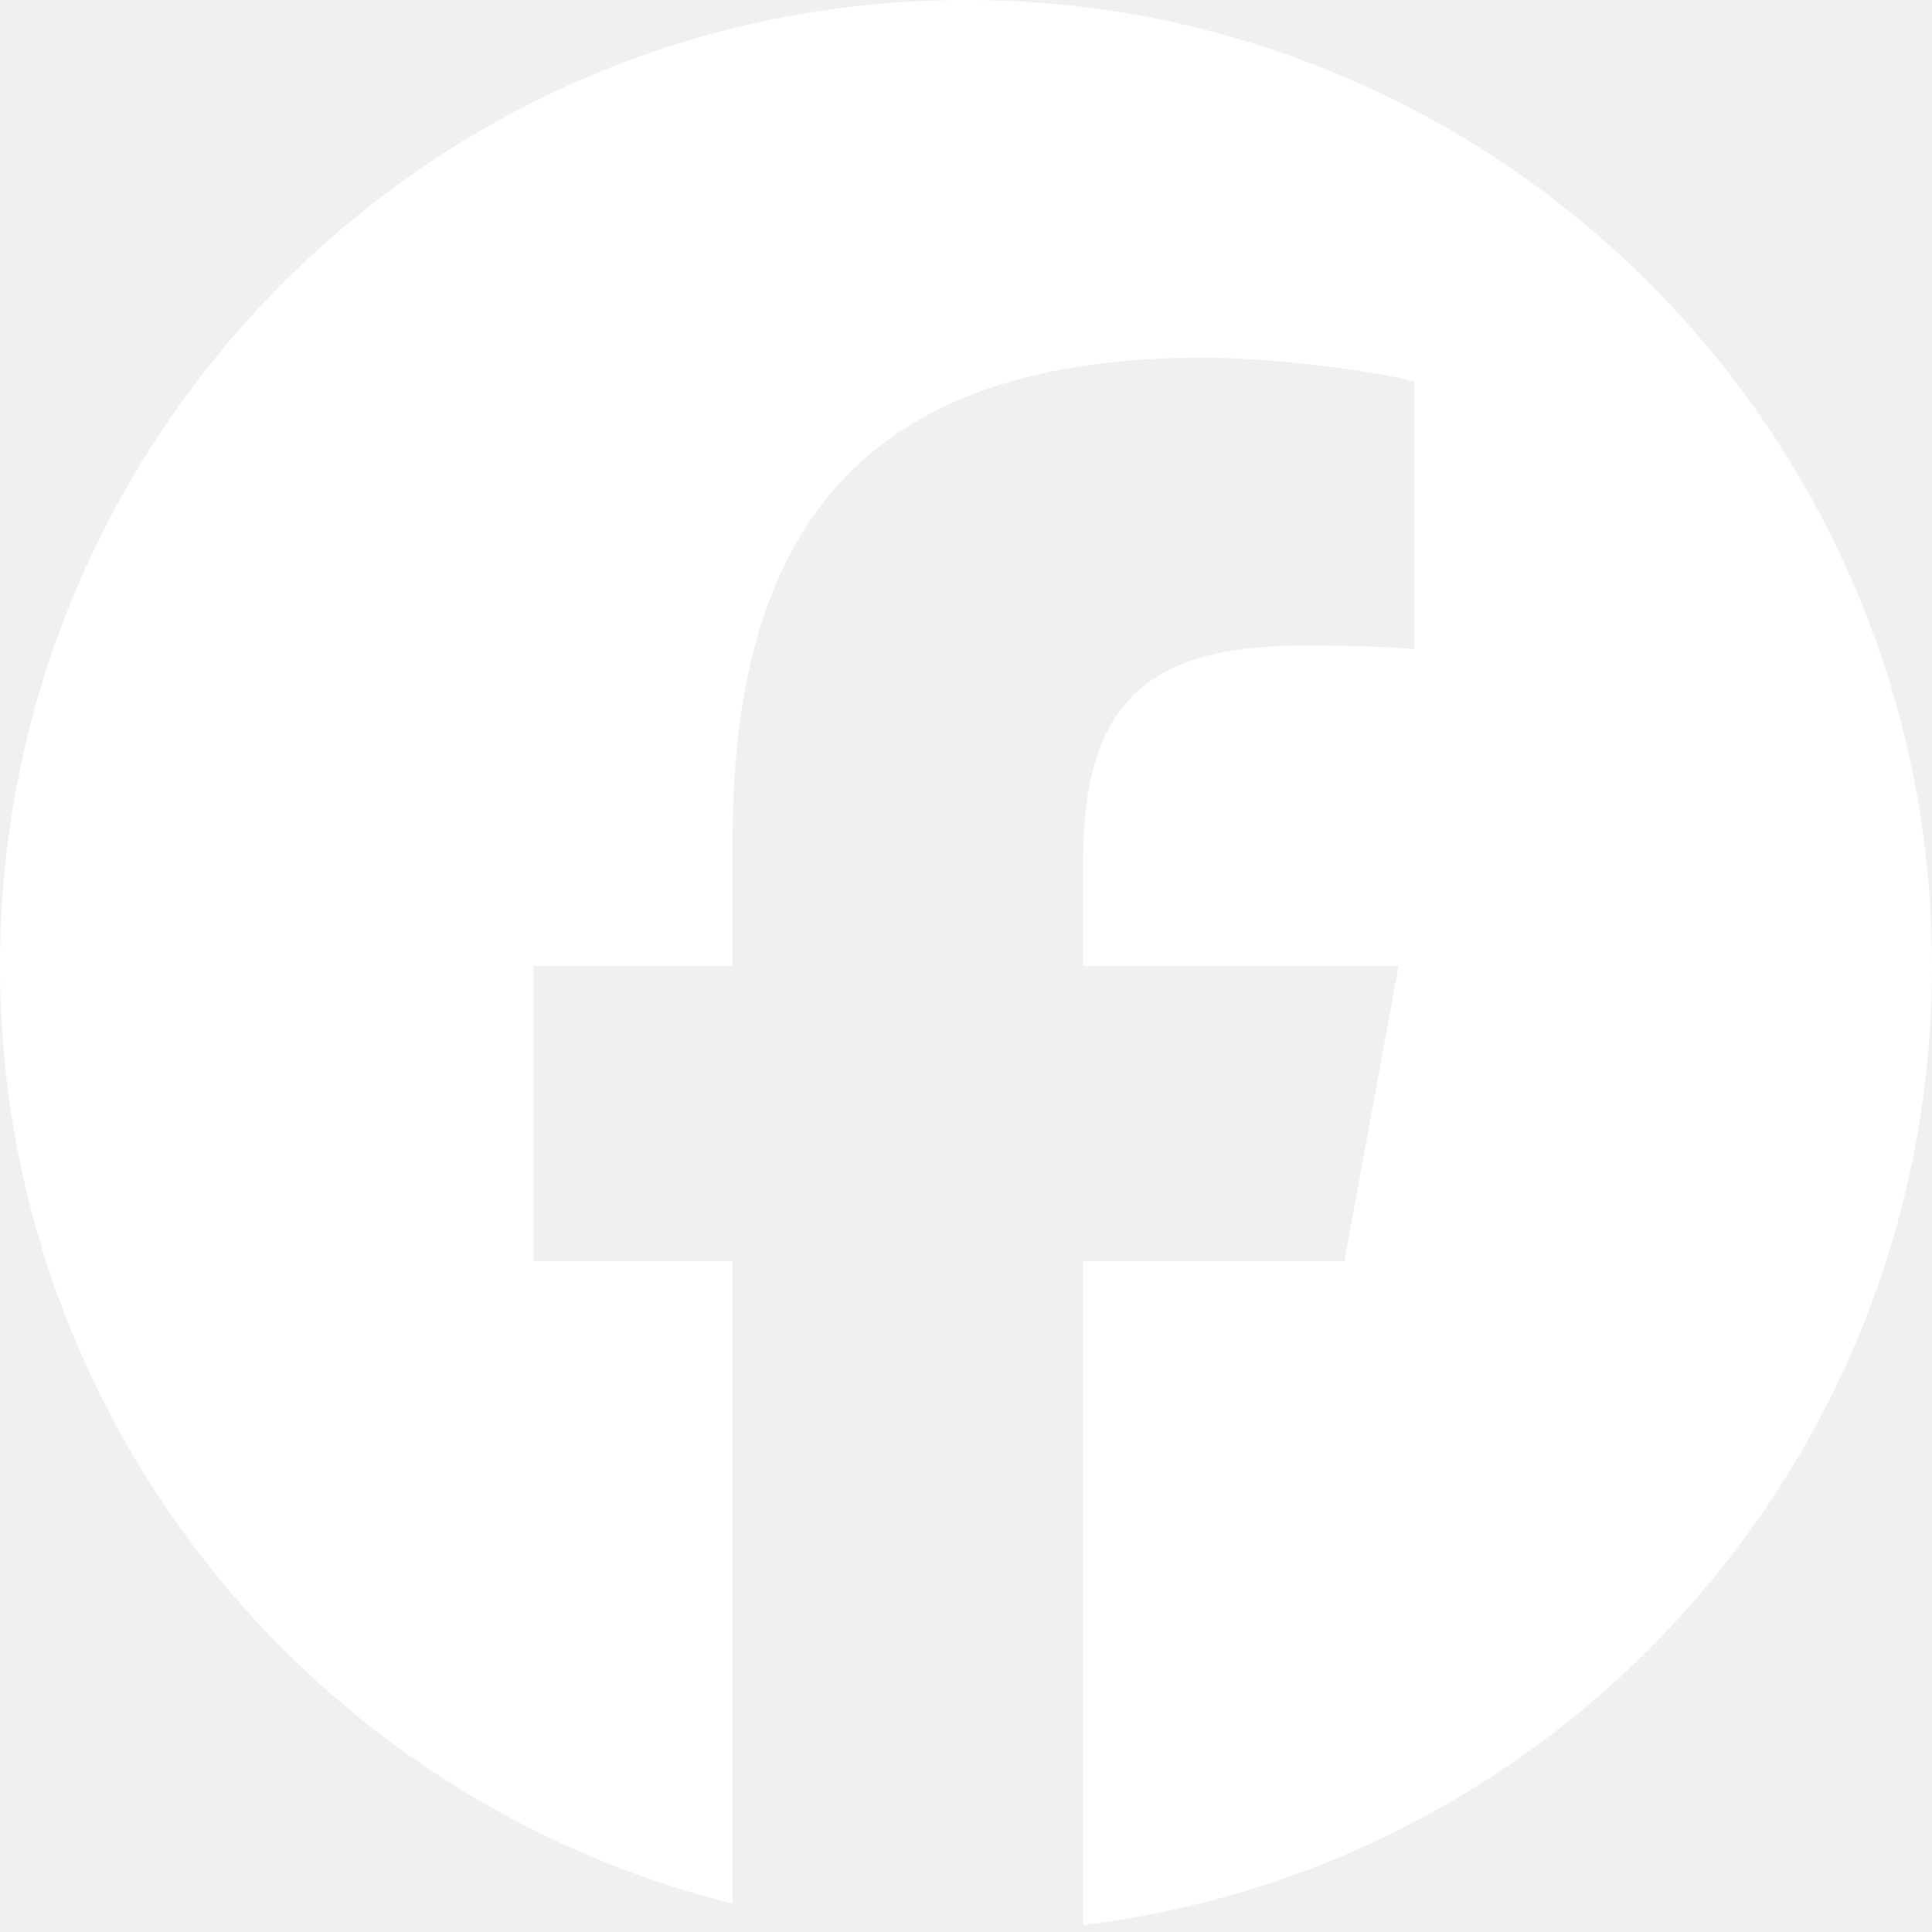
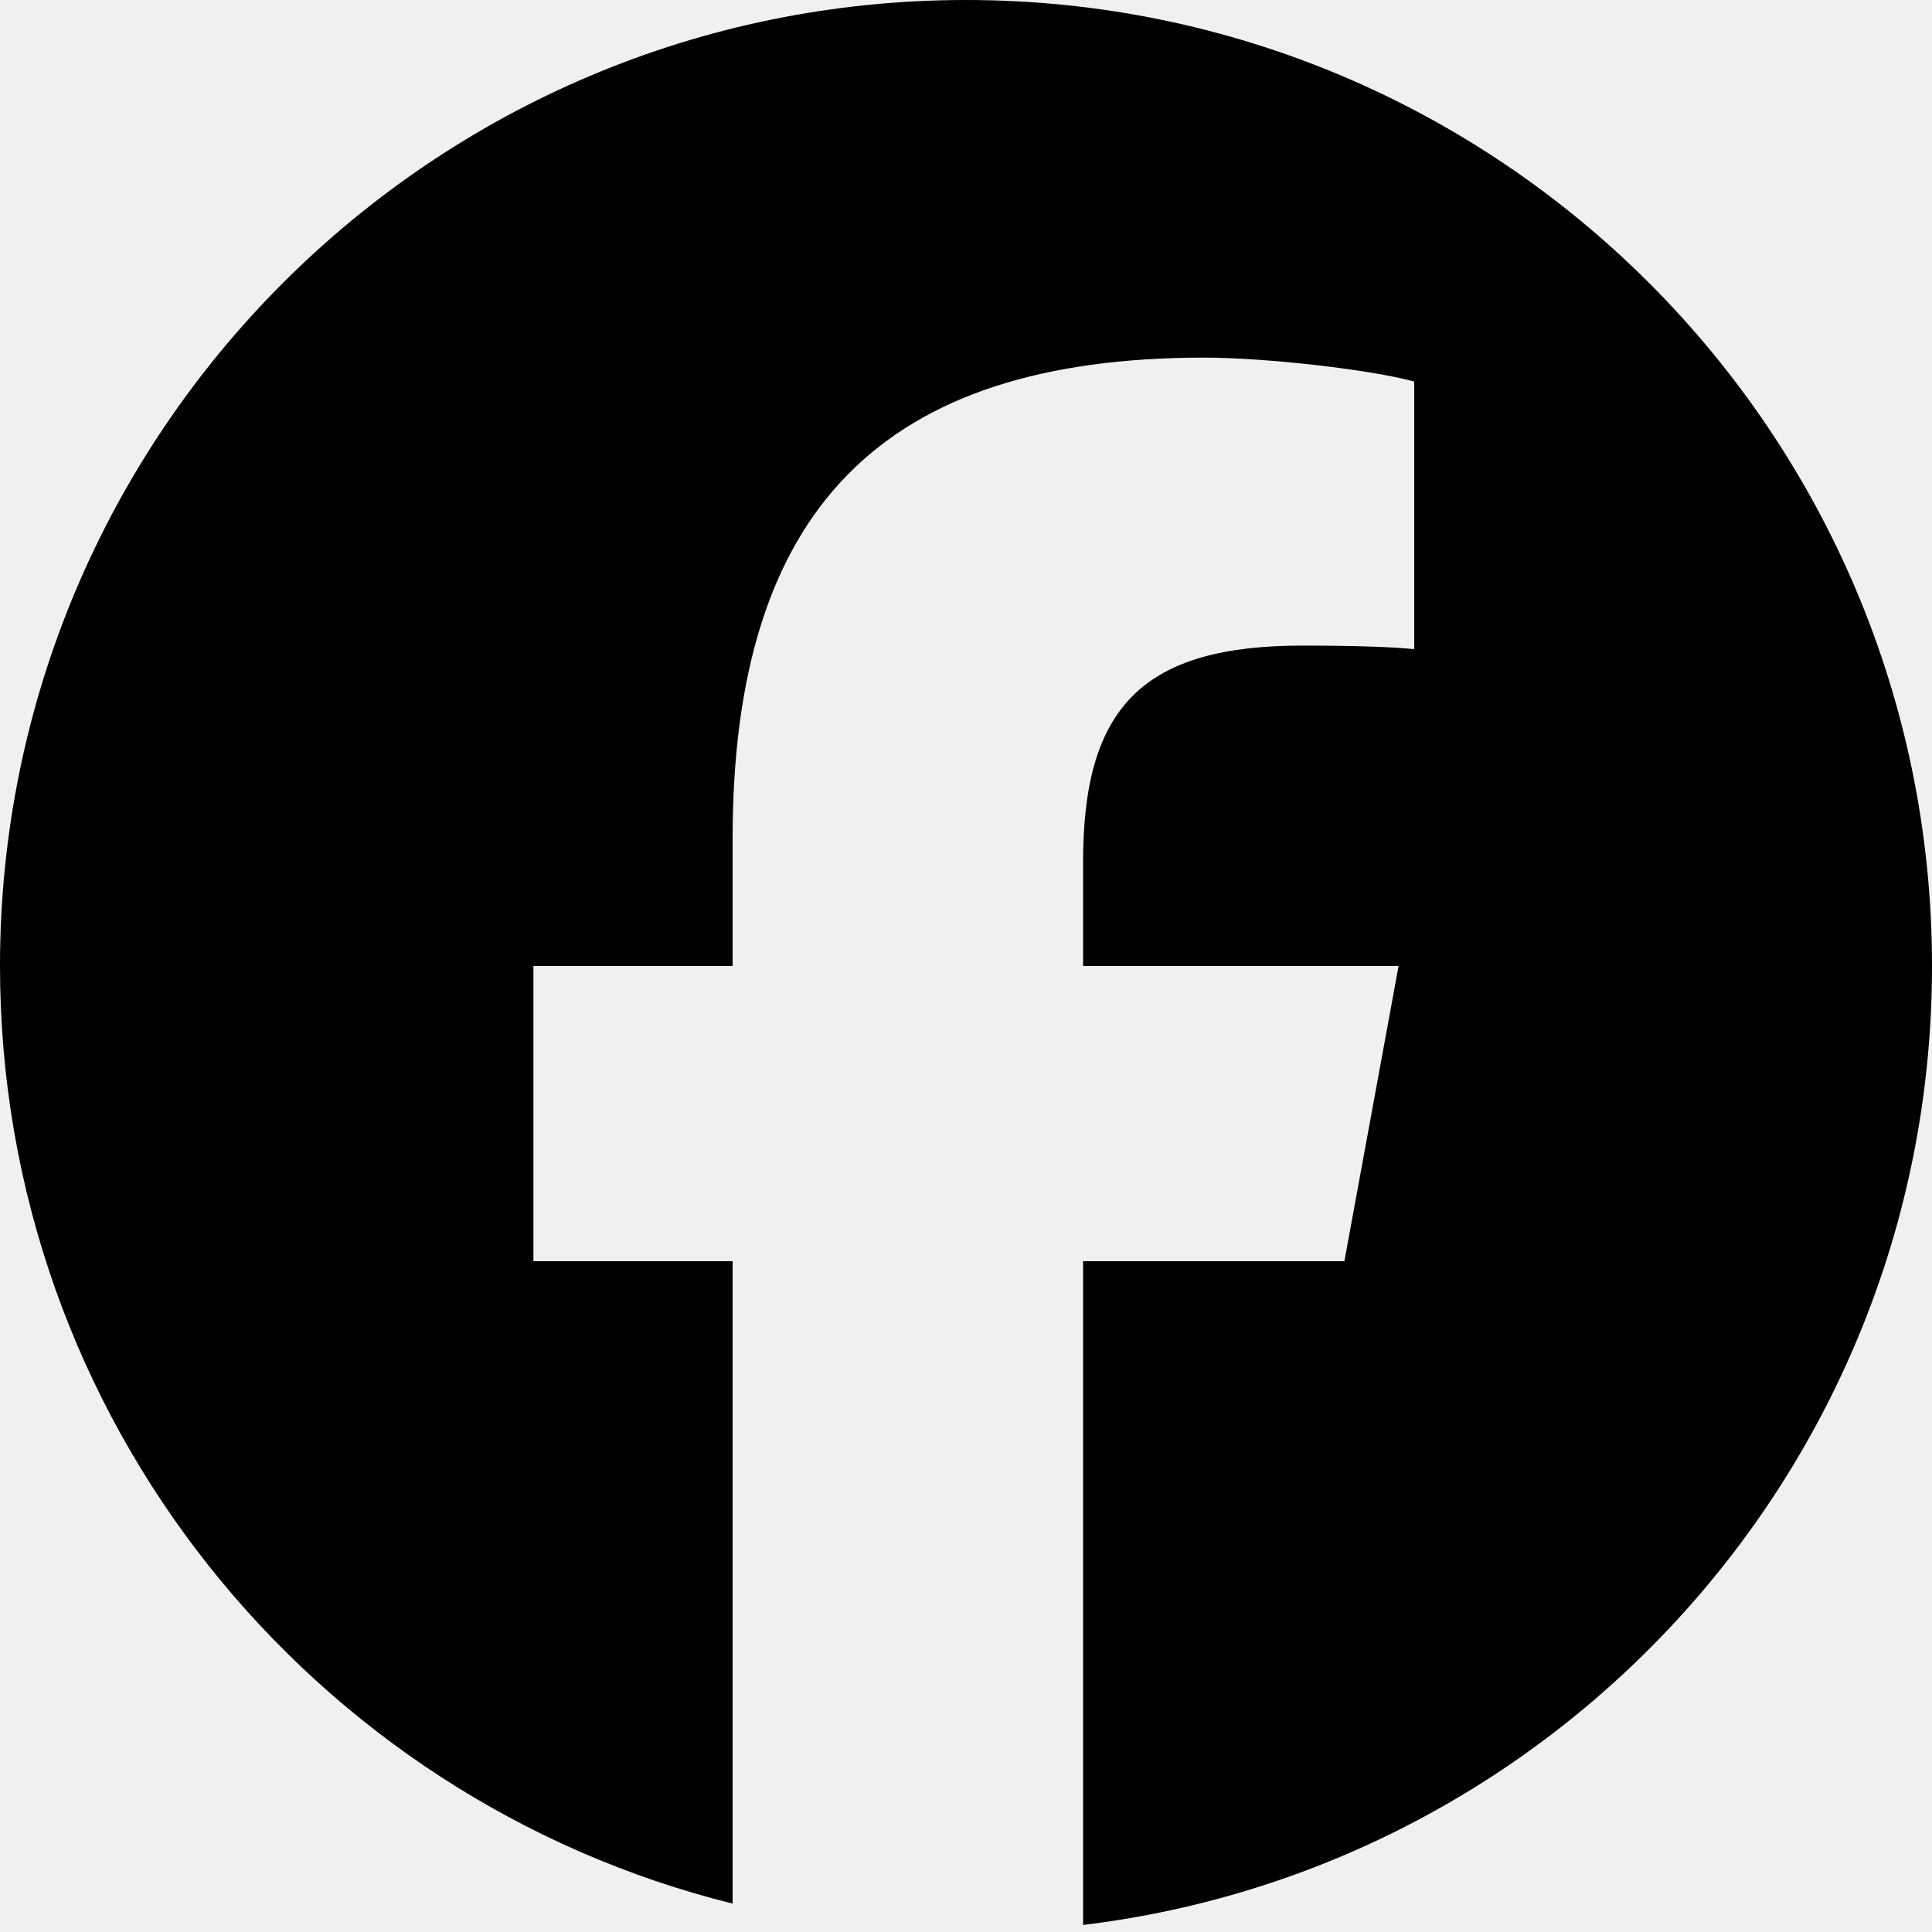
<svg xmlns="http://www.w3.org/2000/svg" width="20" height="20" viewBox="0 0 20 20" fill="none">
  <g clip-path="url(#clip0_2536_12972)">
-     <path d="M10 0C4.477 0 0 4.477 0 10C0 14.69 3.229 18.625 7.584 19.706V13.056H5.522V10H7.584V8.683C7.584 5.28 9.125 3.702 12.466 3.702C13.1 3.702 14.193 3.826 14.64 3.95V6.72C14.404 6.696 13.994 6.683 13.485 6.683C11.846 6.683 11.212 7.304 11.212 8.919V10H14.478L13.917 13.056H11.212V19.927C16.164 19.329 20 15.113 20 10C20 4.477 15.523 0 10 0Z" fill="white" />
+     <path d="M10 0C4.477 0 0 4.477 0 10C0 14.69 3.229 18.625 7.584 19.706V13.056H5.522V10H7.584V8.683C7.584 5.28 9.125 3.702 12.466 3.702C13.1 3.702 14.193 3.826 14.64 3.95V6.72C14.404 6.696 13.994 6.683 13.485 6.683C11.846 6.683 11.212 7.304 11.212 8.919V10H14.478L13.917 13.056H11.212V19.927C16.164 19.329 20 15.113 20 10C20 4.477 15.523 0 10 0Z" fill="currentColor" />
  </g>
  <defs>
    <clipPath id="clip0_2536_12972">
-       <rect width="20" height="20" fill="white" />
+       <rect width="20" height="20" fill="currentColor" />
    </clipPath>
  </defs>
</svg>
